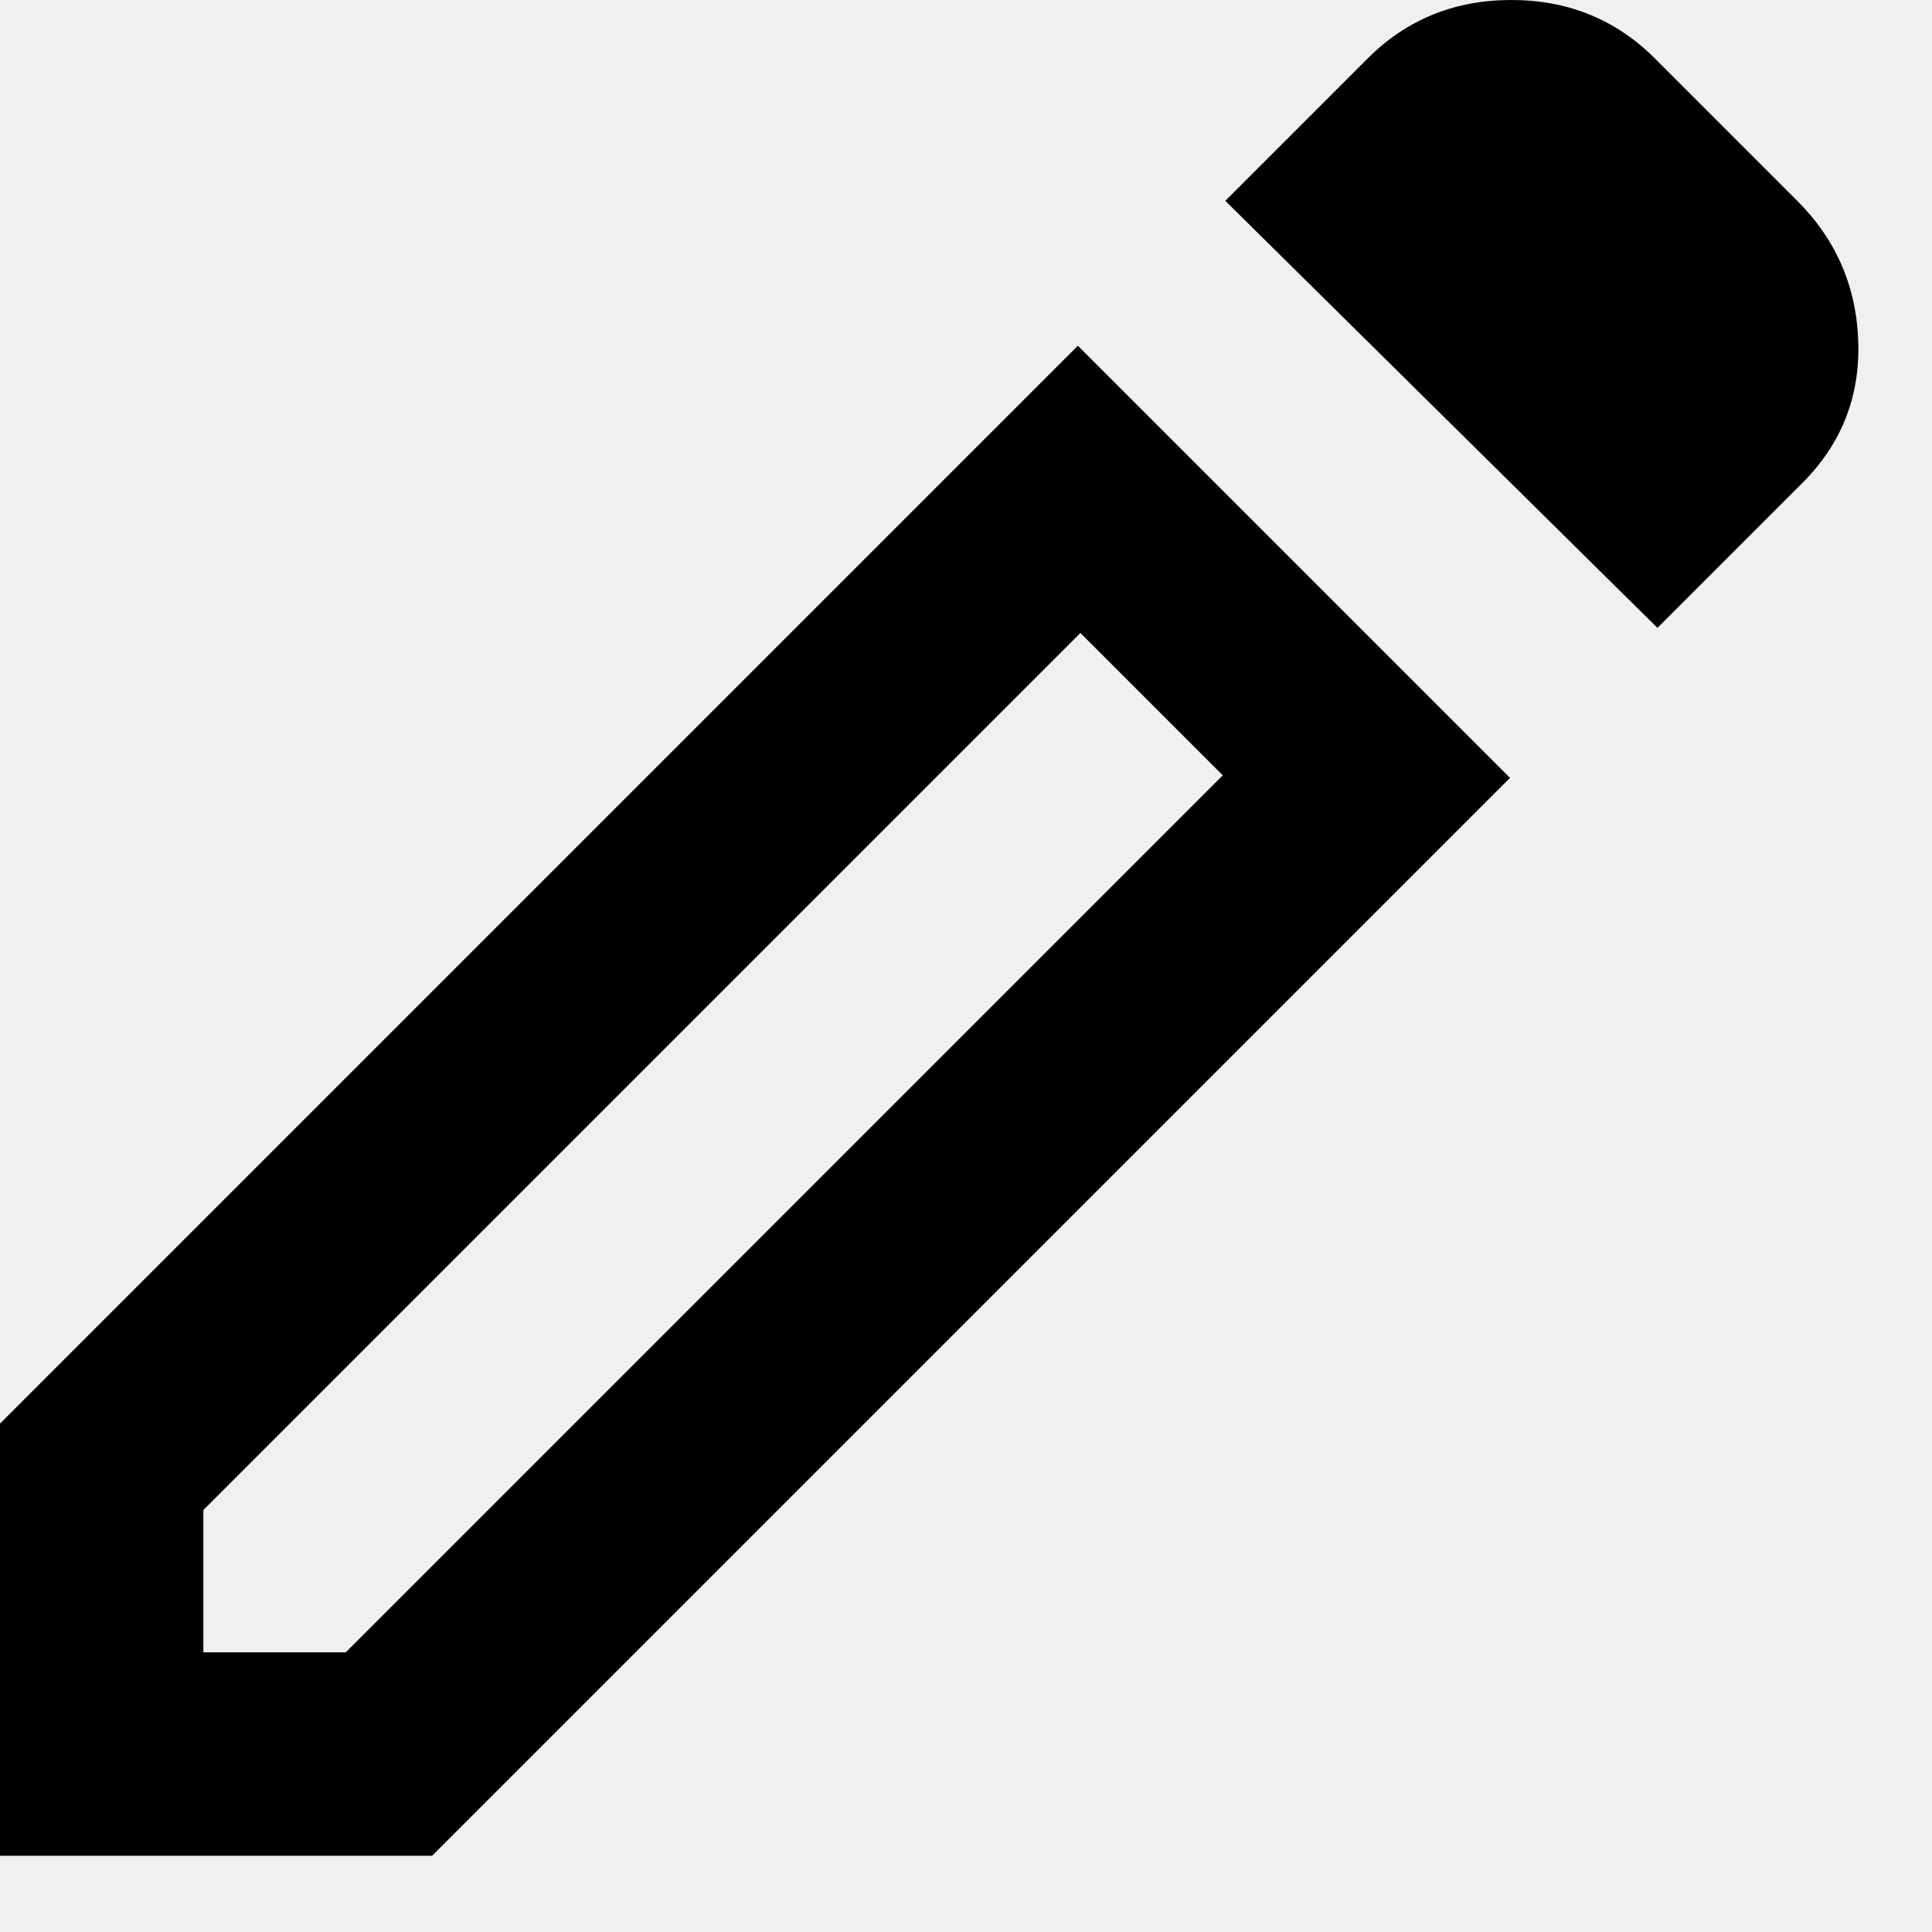
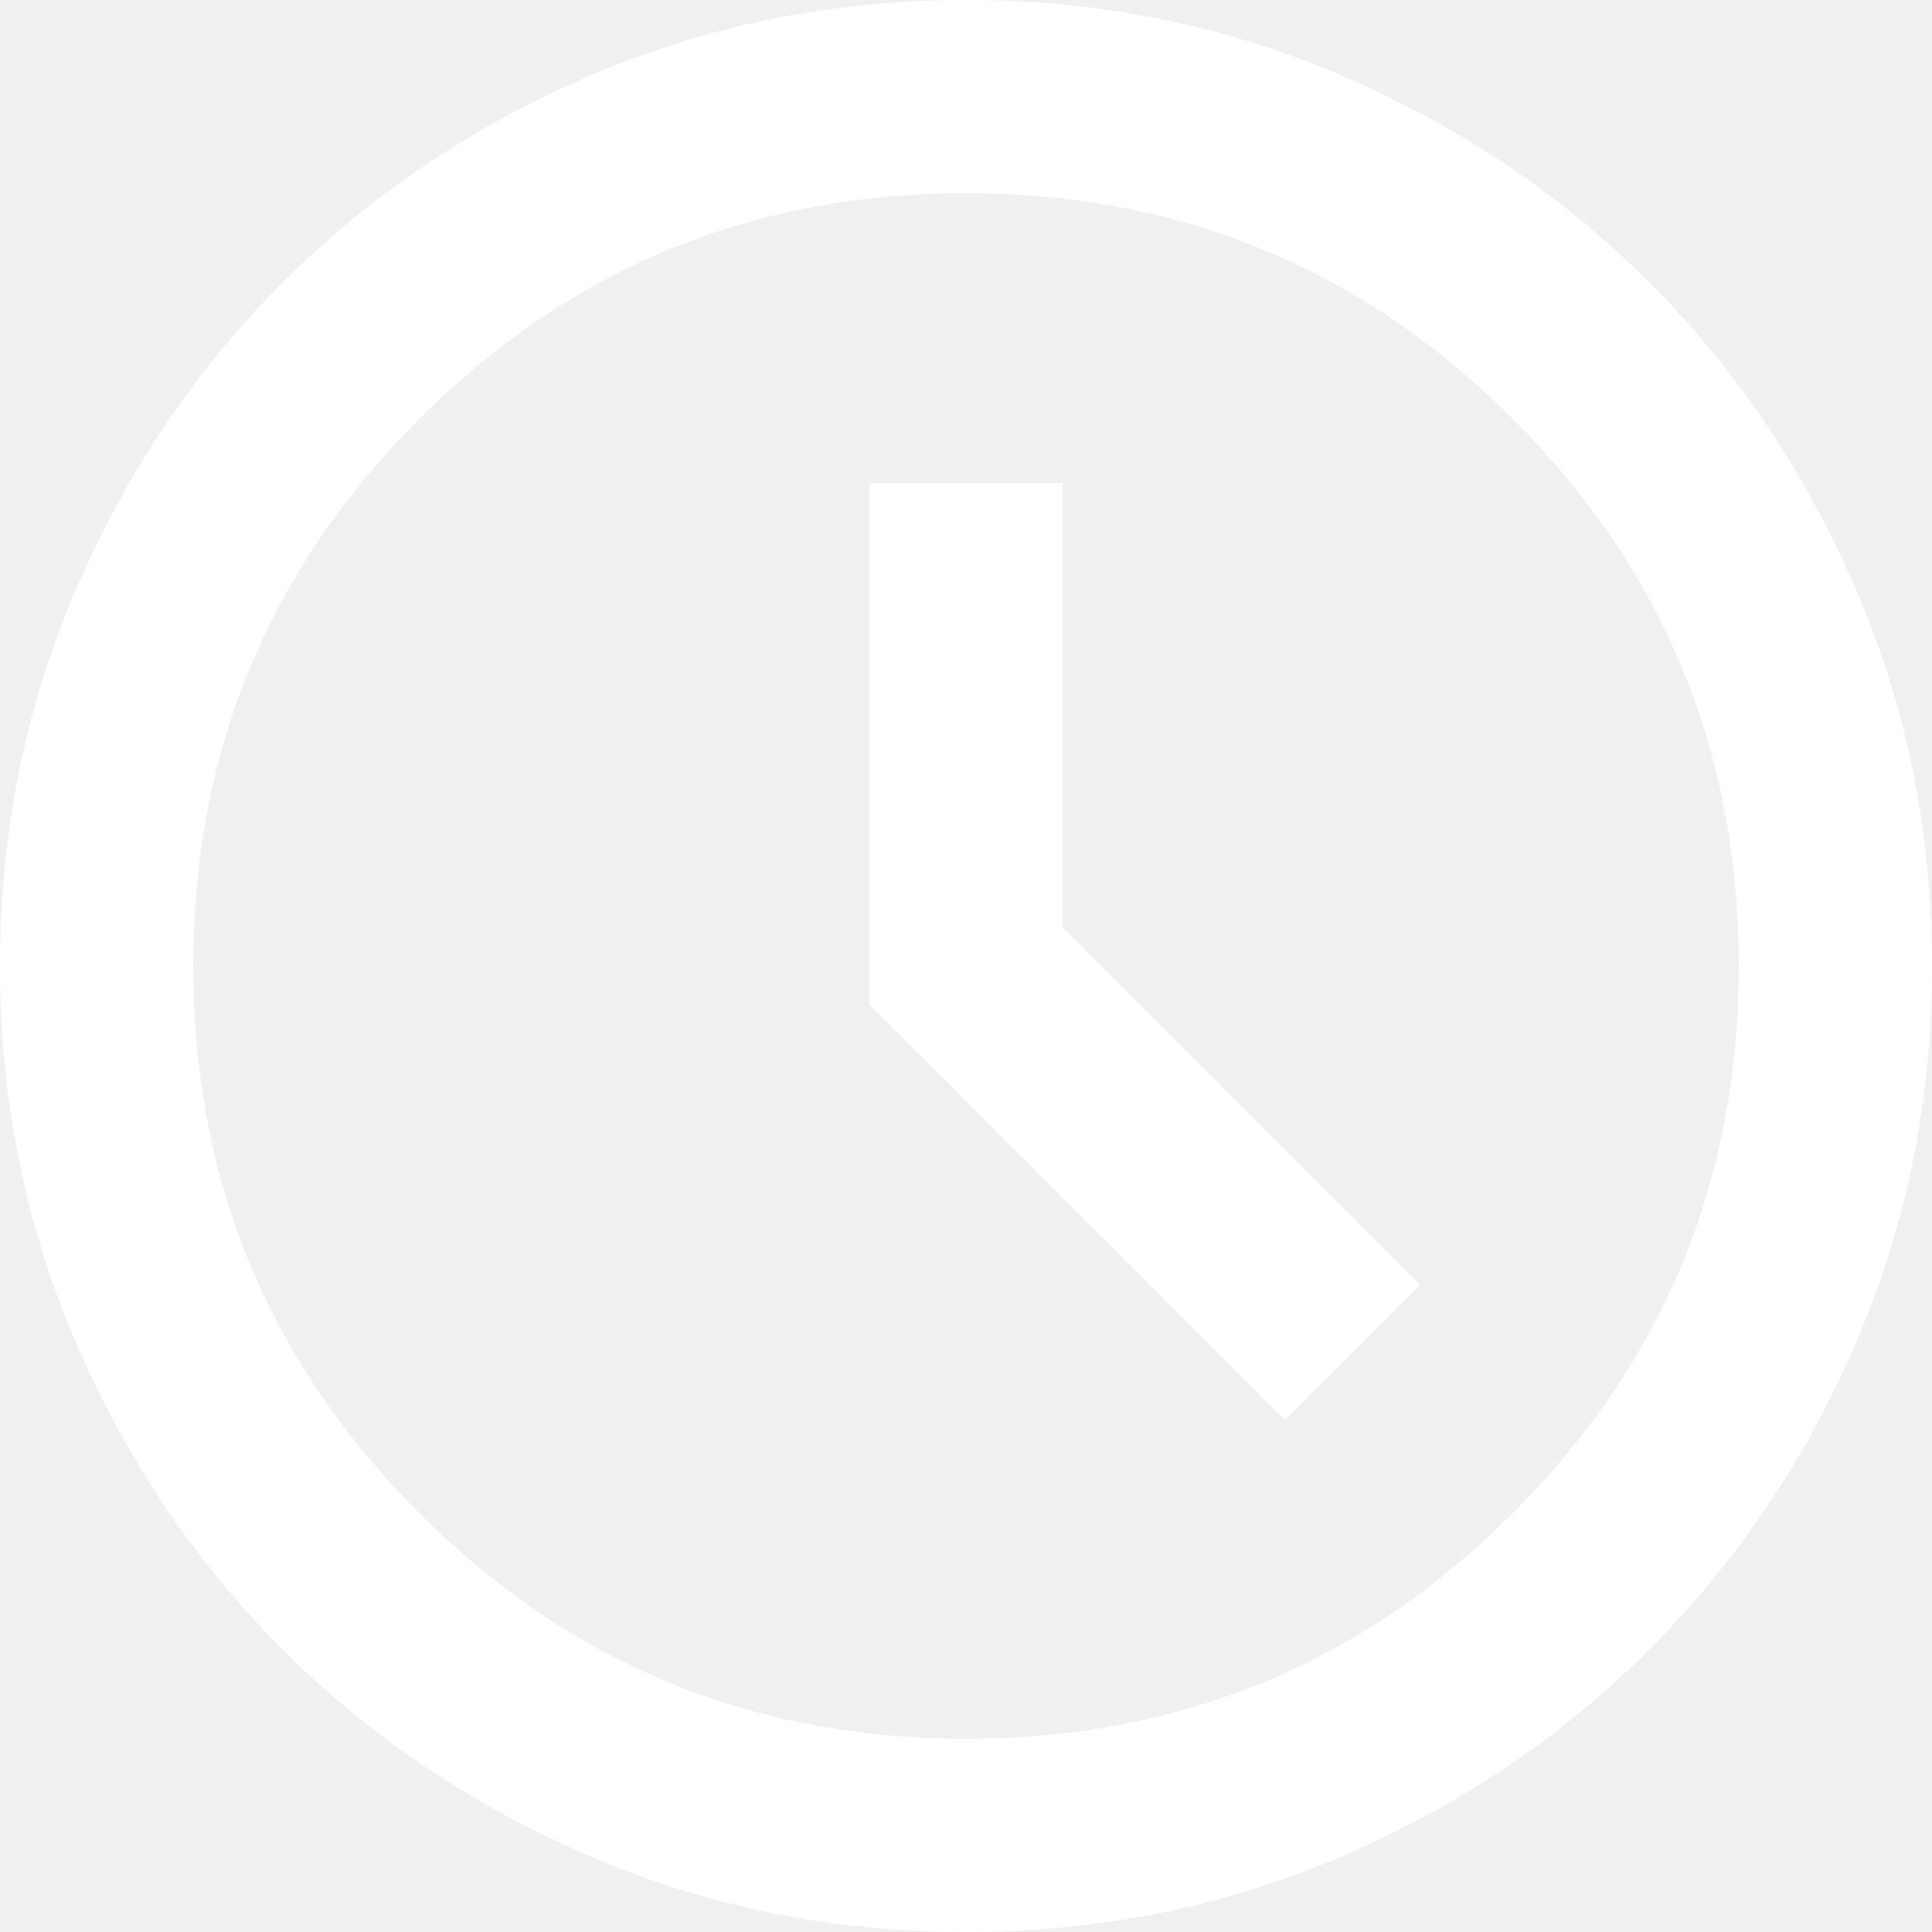
- <svg xmlns="http://www.w3.org/2000/svg" width="19" height="19" viewBox="0 0 19 19" fill="none">
-   <path d="M2 16.25H3.4L12.025 7.625L10.625 6.225L2 14.85V16.25ZM16.3 6.175L12.05 1.975L13.45 0.575C13.833 0.192 14.304 0 14.863 0C15.421 0 15.892 0.192 16.275 0.575L17.675 1.975C18.058 2.358 18.258 2.821 18.275 3.362C18.292 3.904 18.108 4.367 17.725 4.75L16.3 6.175ZM14.85 7.65L4.25 18.25H0V14L10.6 3.4L14.85 7.65ZM11.325 6.925L10.625 6.225L12.025 7.625L11.325 6.925Z" fill="black" />
+ <svg xmlns="http://www.w3.org/2000/svg" width="20" height="20" viewBox="0 0 20 20" fill="none">
+   <path d="M13.3 14.7L14.7 13.3L11 9.6V5H9V10.4L13.3 14.7ZM10 20C8.617 20 7.317 19.738 6.1 19.212C4.883 18.688 3.825 17.975 2.925 17.075C2.025 16.175 1.312 15.117 0.787 13.9C0.263 12.683 0 11.383 0 10C0 8.617 0.263 7.317 0.787 6.1C1.312 4.883 2.025 3.825 2.925 2.925C3.825 2.025 4.883 1.312 6.1 0.787C7.317 0.263 8.617 0 10 0C11.383 0 12.683 0.263 13.9 0.787C15.117 1.312 16.175 2.025 17.075 2.925C17.975 3.825 18.688 4.883 19.212 6.1C19.738 7.317 20 8.617 20 10C20 11.383 19.738 12.683 19.212 13.9C18.688 15.117 17.975 16.175 17.075 17.075C16.175 17.975 15.117 18.688 13.9 19.212C12.683 19.738 11.383 20 10 20ZM10 18C12.217 18 14.104 17.221 15.662 15.662C17.221 14.104 18 12.217 18 10C18 7.783 17.221 5.896 15.662 4.338C14.104 2.779 12.217 2 10 2C7.783 2 5.896 2.779 4.338 4.338C2.779 5.896 2 7.783 2 10C2 12.217 2.779 14.104 4.338 15.662C5.896 17.221 7.783 18 10 18Z" fill="white" />
</svg>
